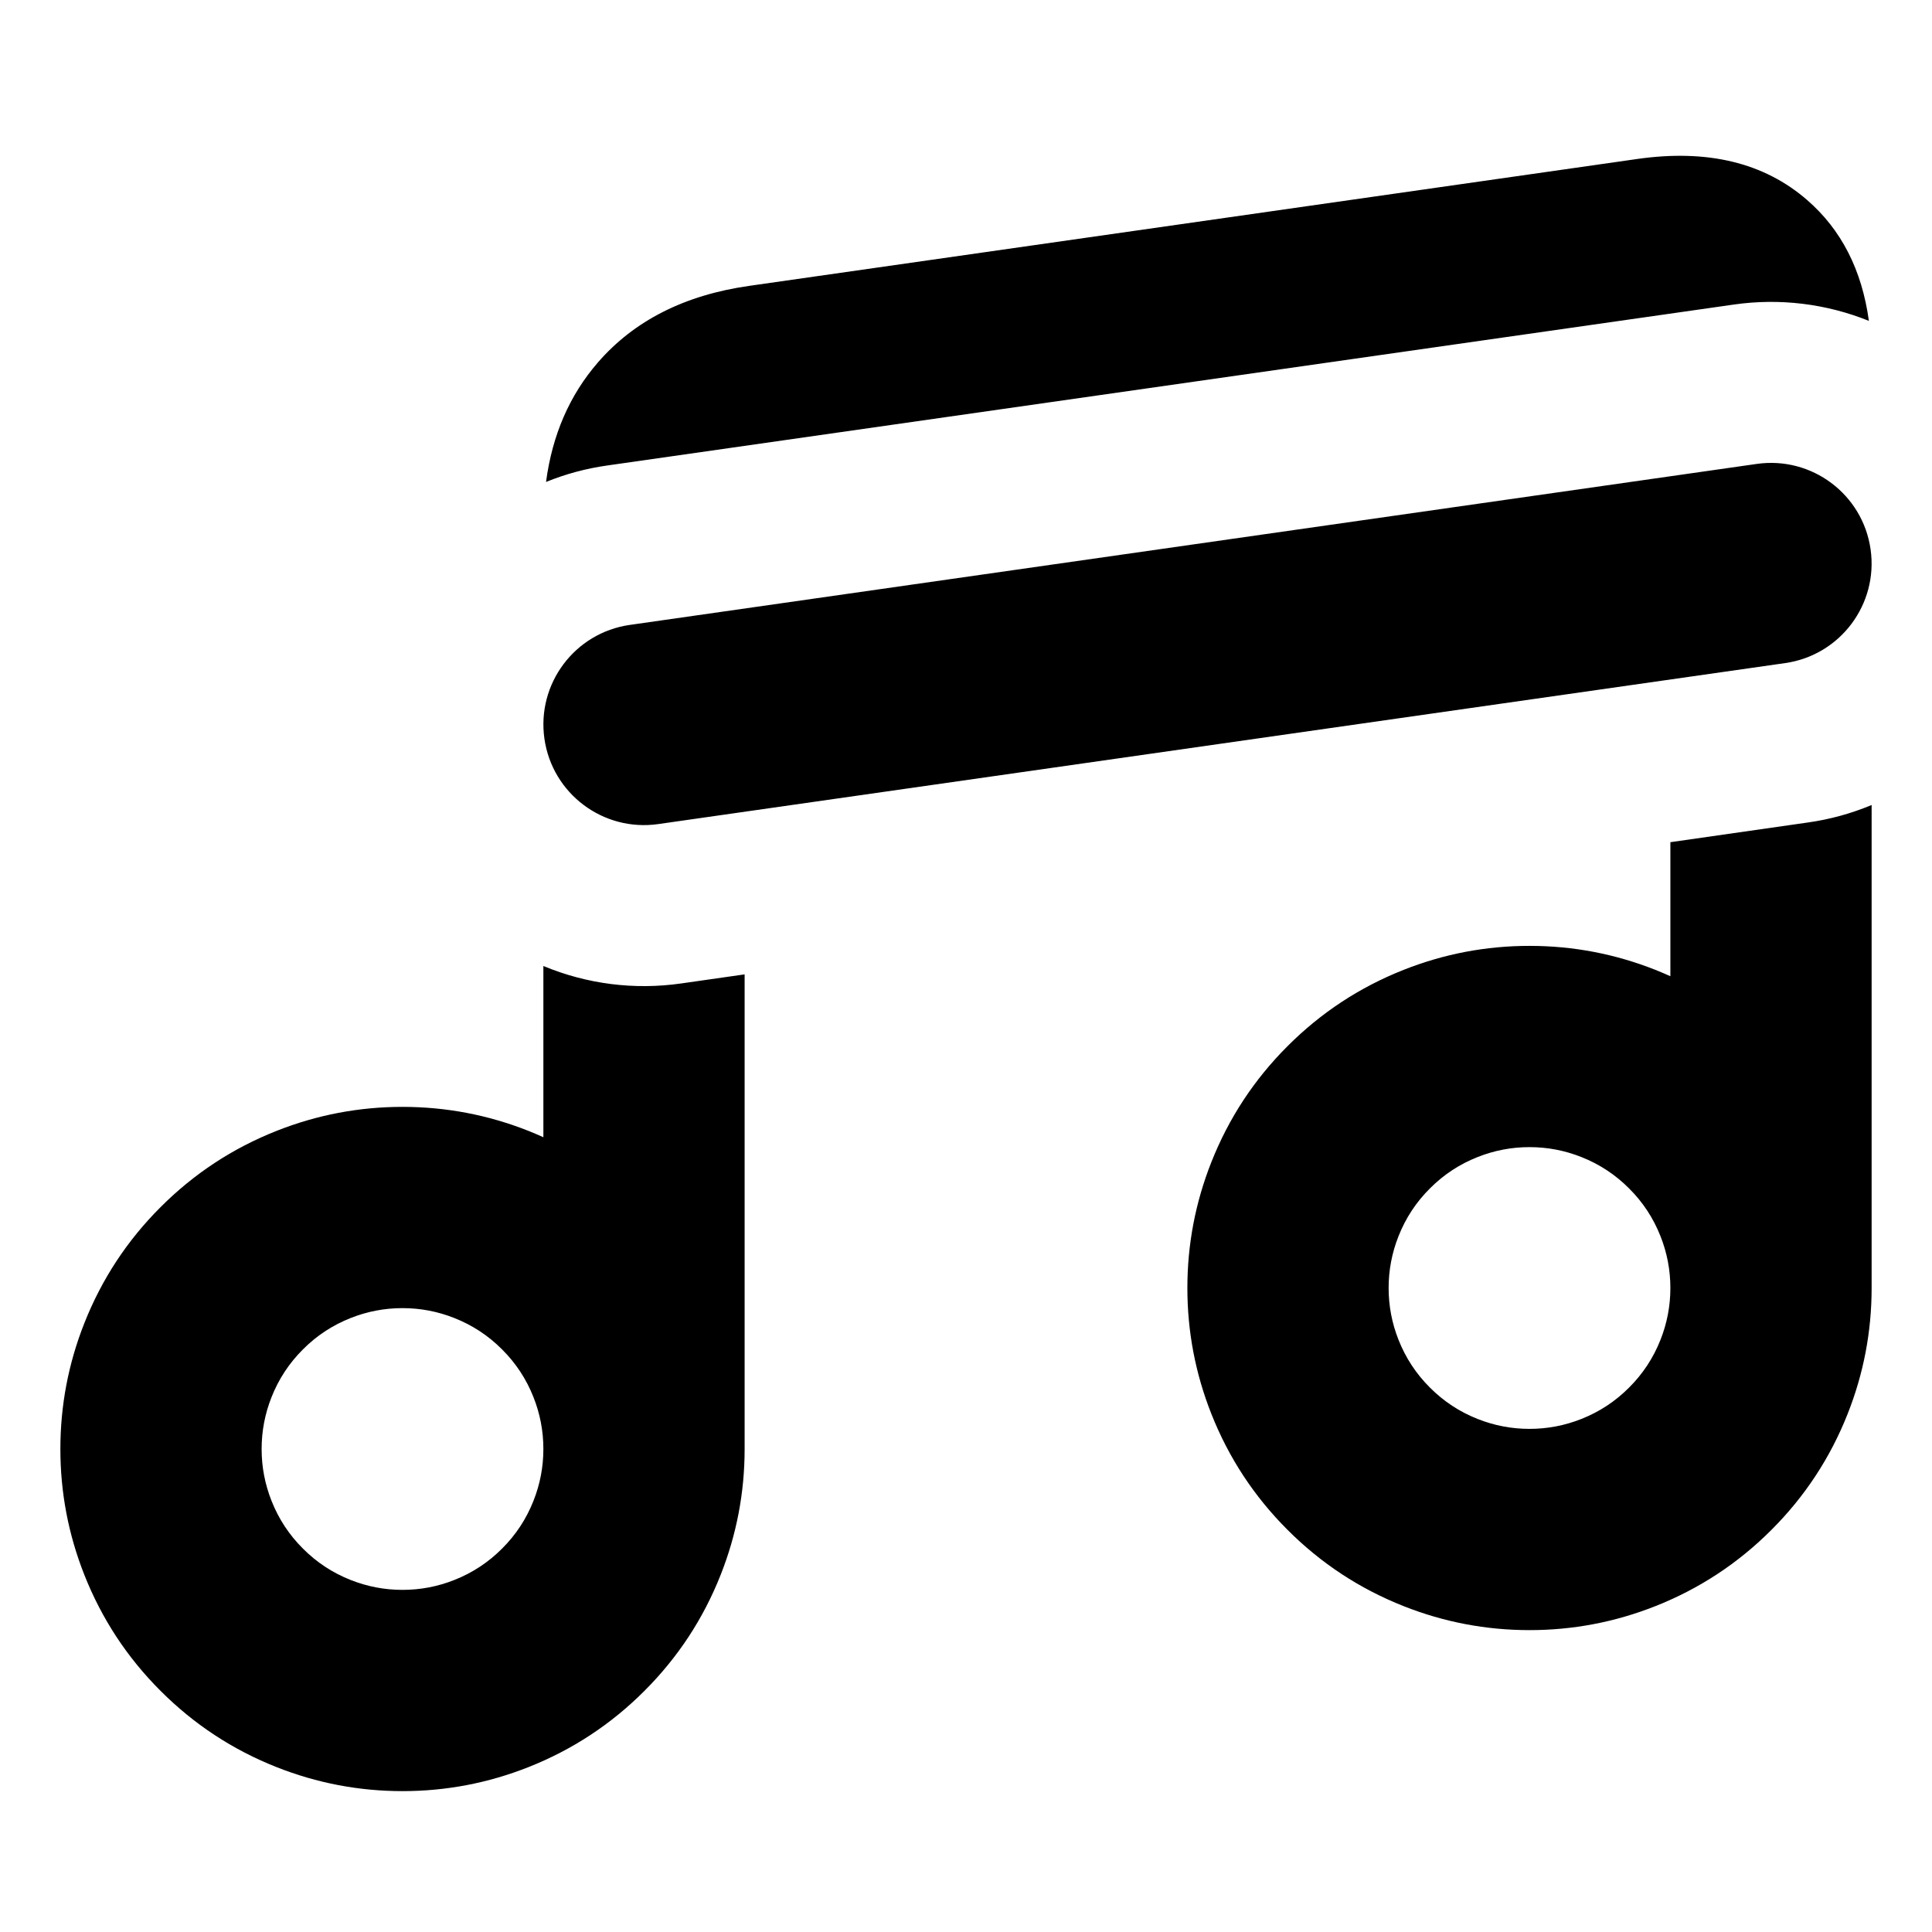
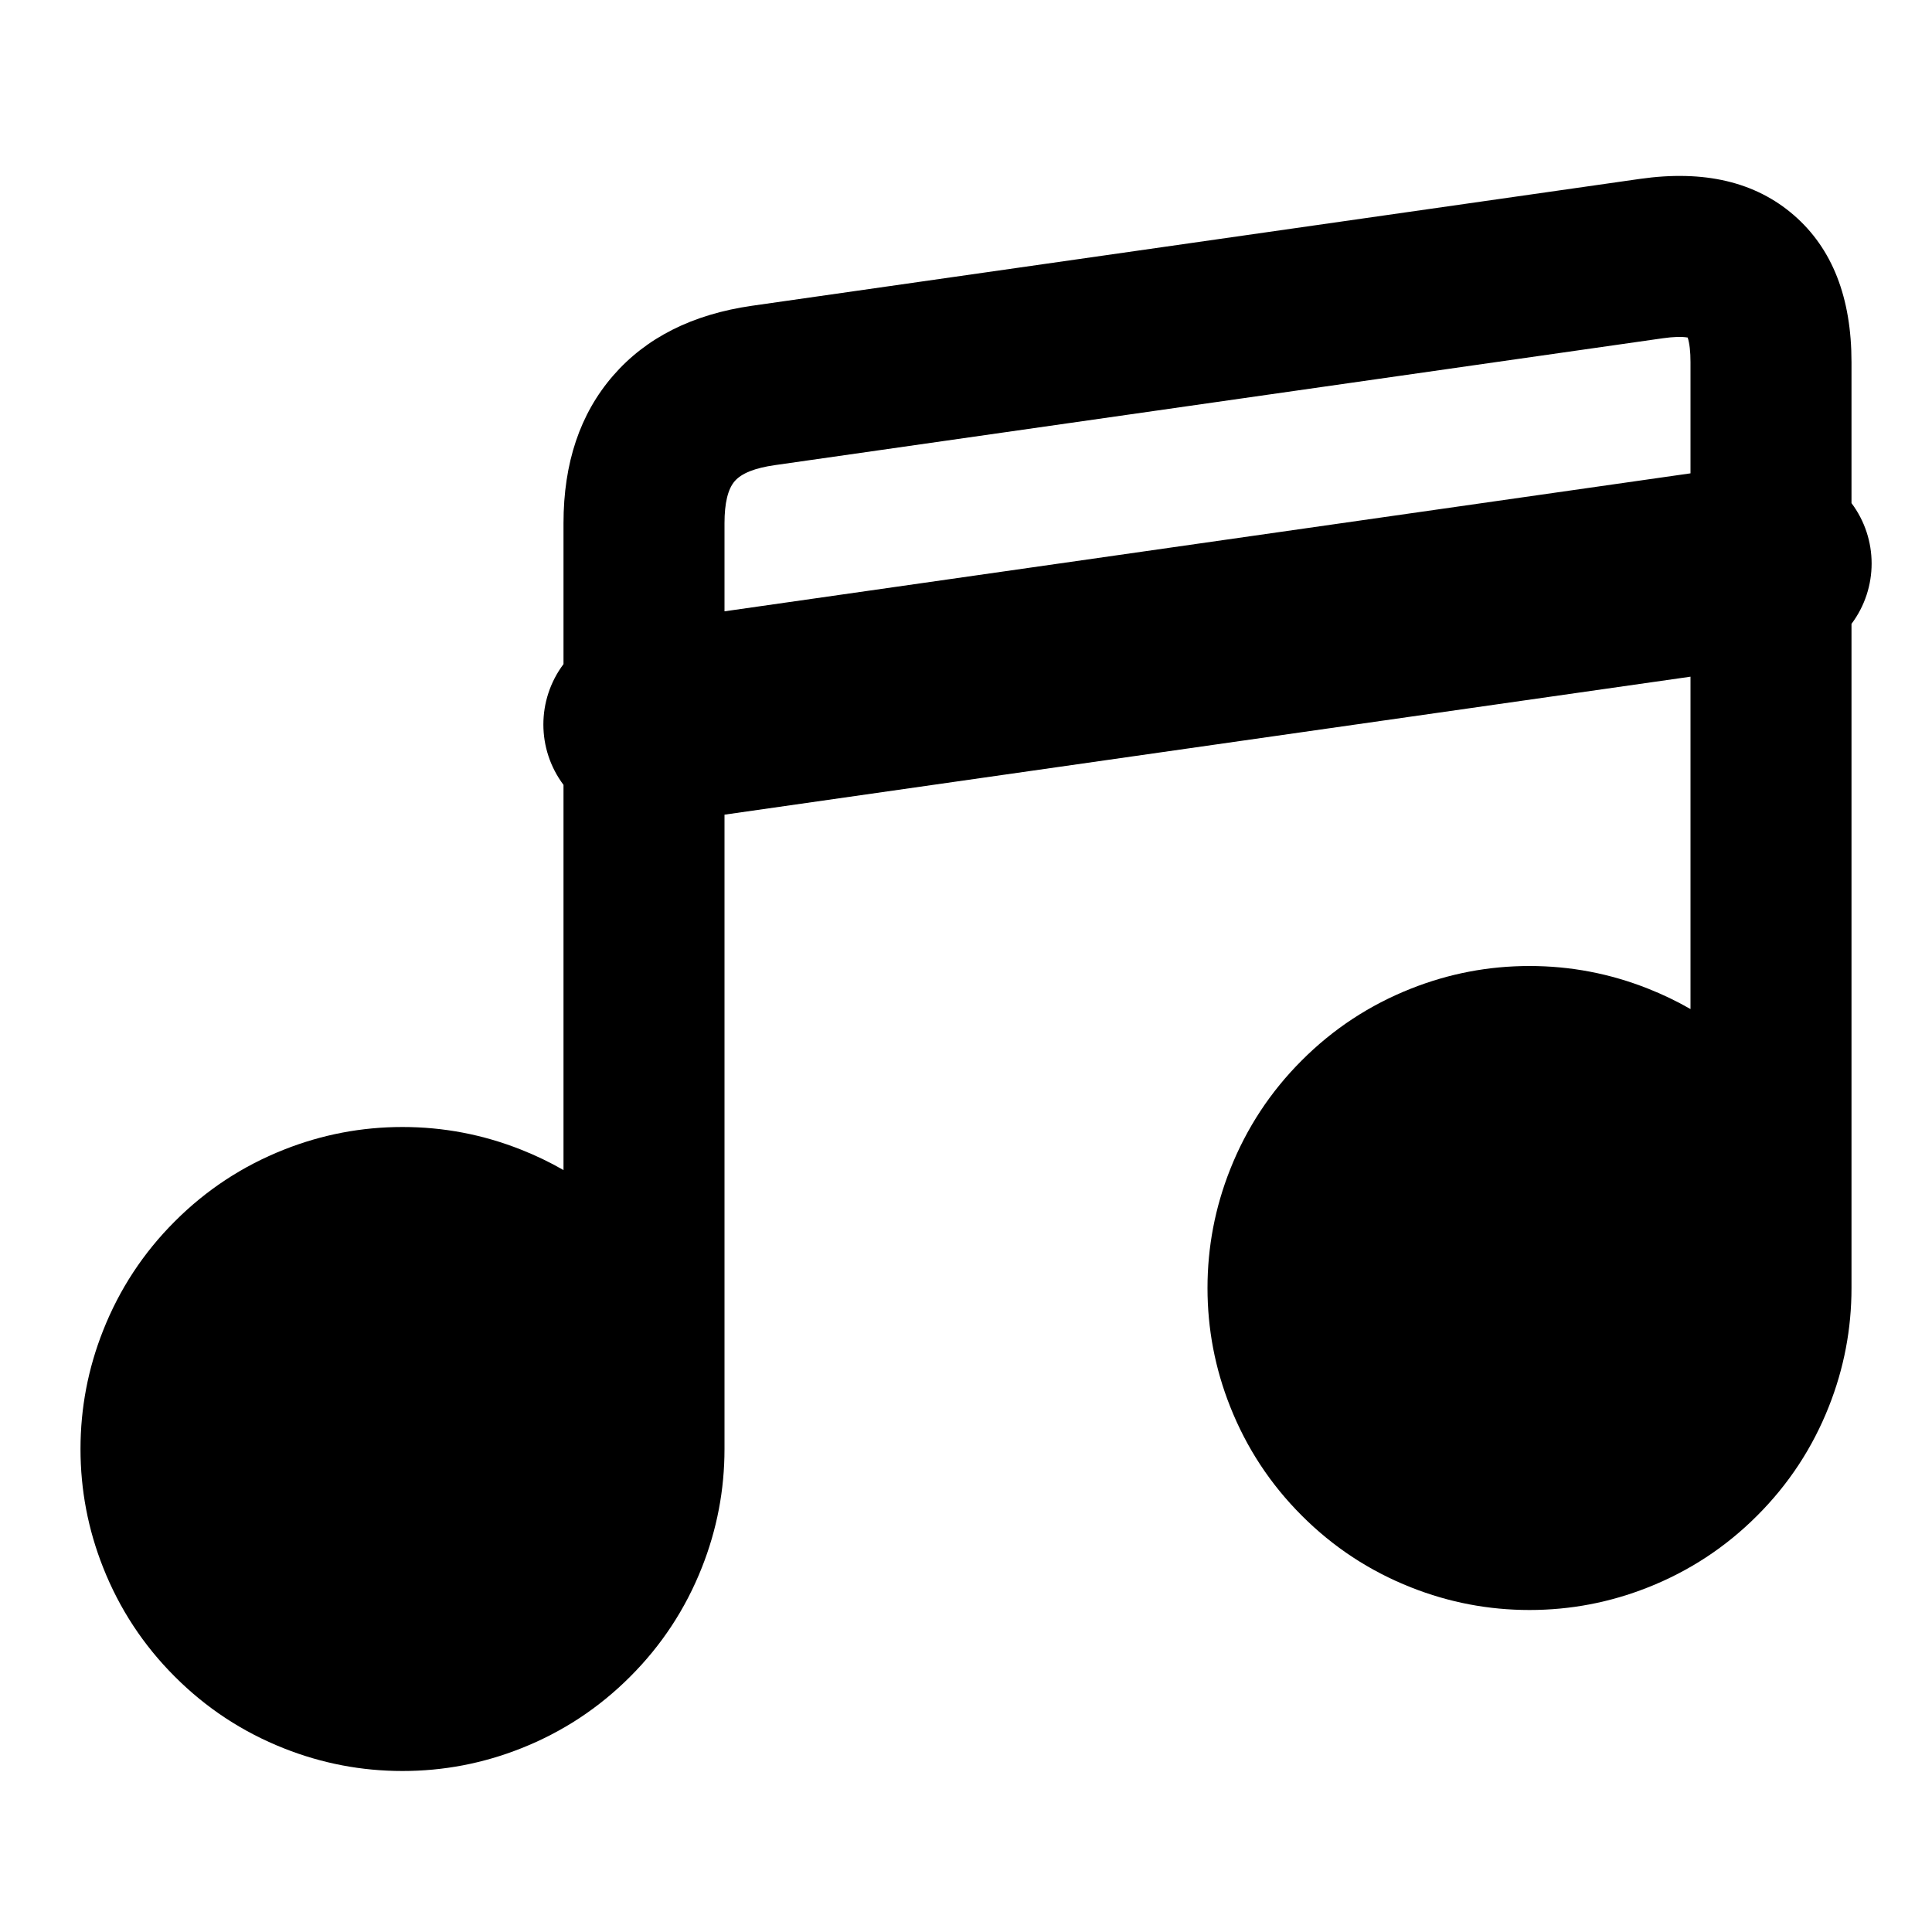
<svg xmlns="http://www.w3.org/2000/svg" width="24" height="24" viewBox="0 0 24 24" fill="currentColor" fill-rule="evenodd">
-   <path d="M23.216 3.986a3.25 3.25 0 0 0-1.676-.203l-14 2a3.2 3.2 0 0 0-.757.204q.116-.875.644-1.484.677-.781 1.881-.952l11.03-1.576q1.308-.187 2.11.509.638.553.768 1.502m-1.393 1.777-14 2a1.249 1.249 0 1 0 .354 2.474l14-2a1.249 1.249 0 1 0-.354-2.474m-1.073 6.364q-.091-.041-.186-.079-.753-.298-1.564-.298t-1.564.298q-.819.324-1.441.947-.623.622-.947 1.441-.298.753-.298 1.564t.298 1.564q.324.819.947 1.441.622.623 1.441.947.753.298 1.564.298t1.564-.298q.819-.324 1.441-.947.623-.622.947-1.441.298-.753.298-1.564v-6a3.2 3.2 0 0 1-.79.217l-1.71.245zM6.75 12v2.127q-.091-.041-.186-.079Q5.811 13.75 5 13.75t-1.564.298q-.819.324-1.441.947-.623.622-.947 1.441Q.75 17.189.75 18t.298 1.564q.324.819.947 1.441.622.623 1.441.947.753.298 1.564.298t1.564-.298q.819-.324 1.441-.947.623-.622.947-1.441.298-.753.298-1.564v-5.896l-.79.113A3.25 3.25 0 0 1 6.75 12m13.877 3.356q.123.31.123.644t-.123.644q-.133.337-.39.593-.256.257-.593.39-.31.123-.644.123t-.644-.123q-.337-.133-.593-.39-.257-.256-.39-.593-.123-.31-.123-.644t.123-.644q.133-.337.39-.593.256-.257.593-.39.31-.123.644-.123t.644.123q.337.133.593.39.257.256.39.593M6.75 18q0-.334-.123-.644-.133-.337-.39-.593-.256-.257-.593-.39-.31-.123-.644-.123t-.644.123q-.337.133-.593.39-.257.256-.39.593-.123.31-.123.644t.123.644q.133.337.39.593.256.257.593.39.31.123.644.123t.644-.123q.337-.133.593-.39.257-.256.39-.593.123-.31.123-.644" />
+   <path d="M21 12.535q-.252-.145-.528-.254Q19.763 12 19 12t-1.472.281q-.771.305-1.356.891-.586.585-.891 1.356Q15 15.237 15 16t.281 1.472q.305.771.891 1.356.585.586 1.356.891Q18.237 20 19 20t1.472-.281q.771-.305 1.356-.891.586-.585.891-1.356Q23 16.763 23 16V7.75a1.25 1.25 0 0 0 0-1.5V4.5q0-1.206-.716-1.827t-1.91-.451L9.344 3.798q-1.112.159-1.728.869T7 6.5v1.75a1.25 1.25 0 0 0 0 1.5v4.785q-.252-.145-.528-.254Q5.763 14 5 14t-1.472.281q-.771.305-1.356.891-.586.585-.891 1.356Q1 17.237 1 18t.281 1.472q.305.771.891 1.356.585.586 1.356.891Q4.237 22 5 22t1.472-.281q.771-.305 1.356-.891.586-.585.891-1.356Q9 18.763 9 18v-7.88l12-1.714zM21 4.5v1.38L9 7.594V6.5q0-.377.127-.523.126-.146.499-.199l11.03-1.576q.197-.028.309-.009.035.108.035.307" />
</svg>
